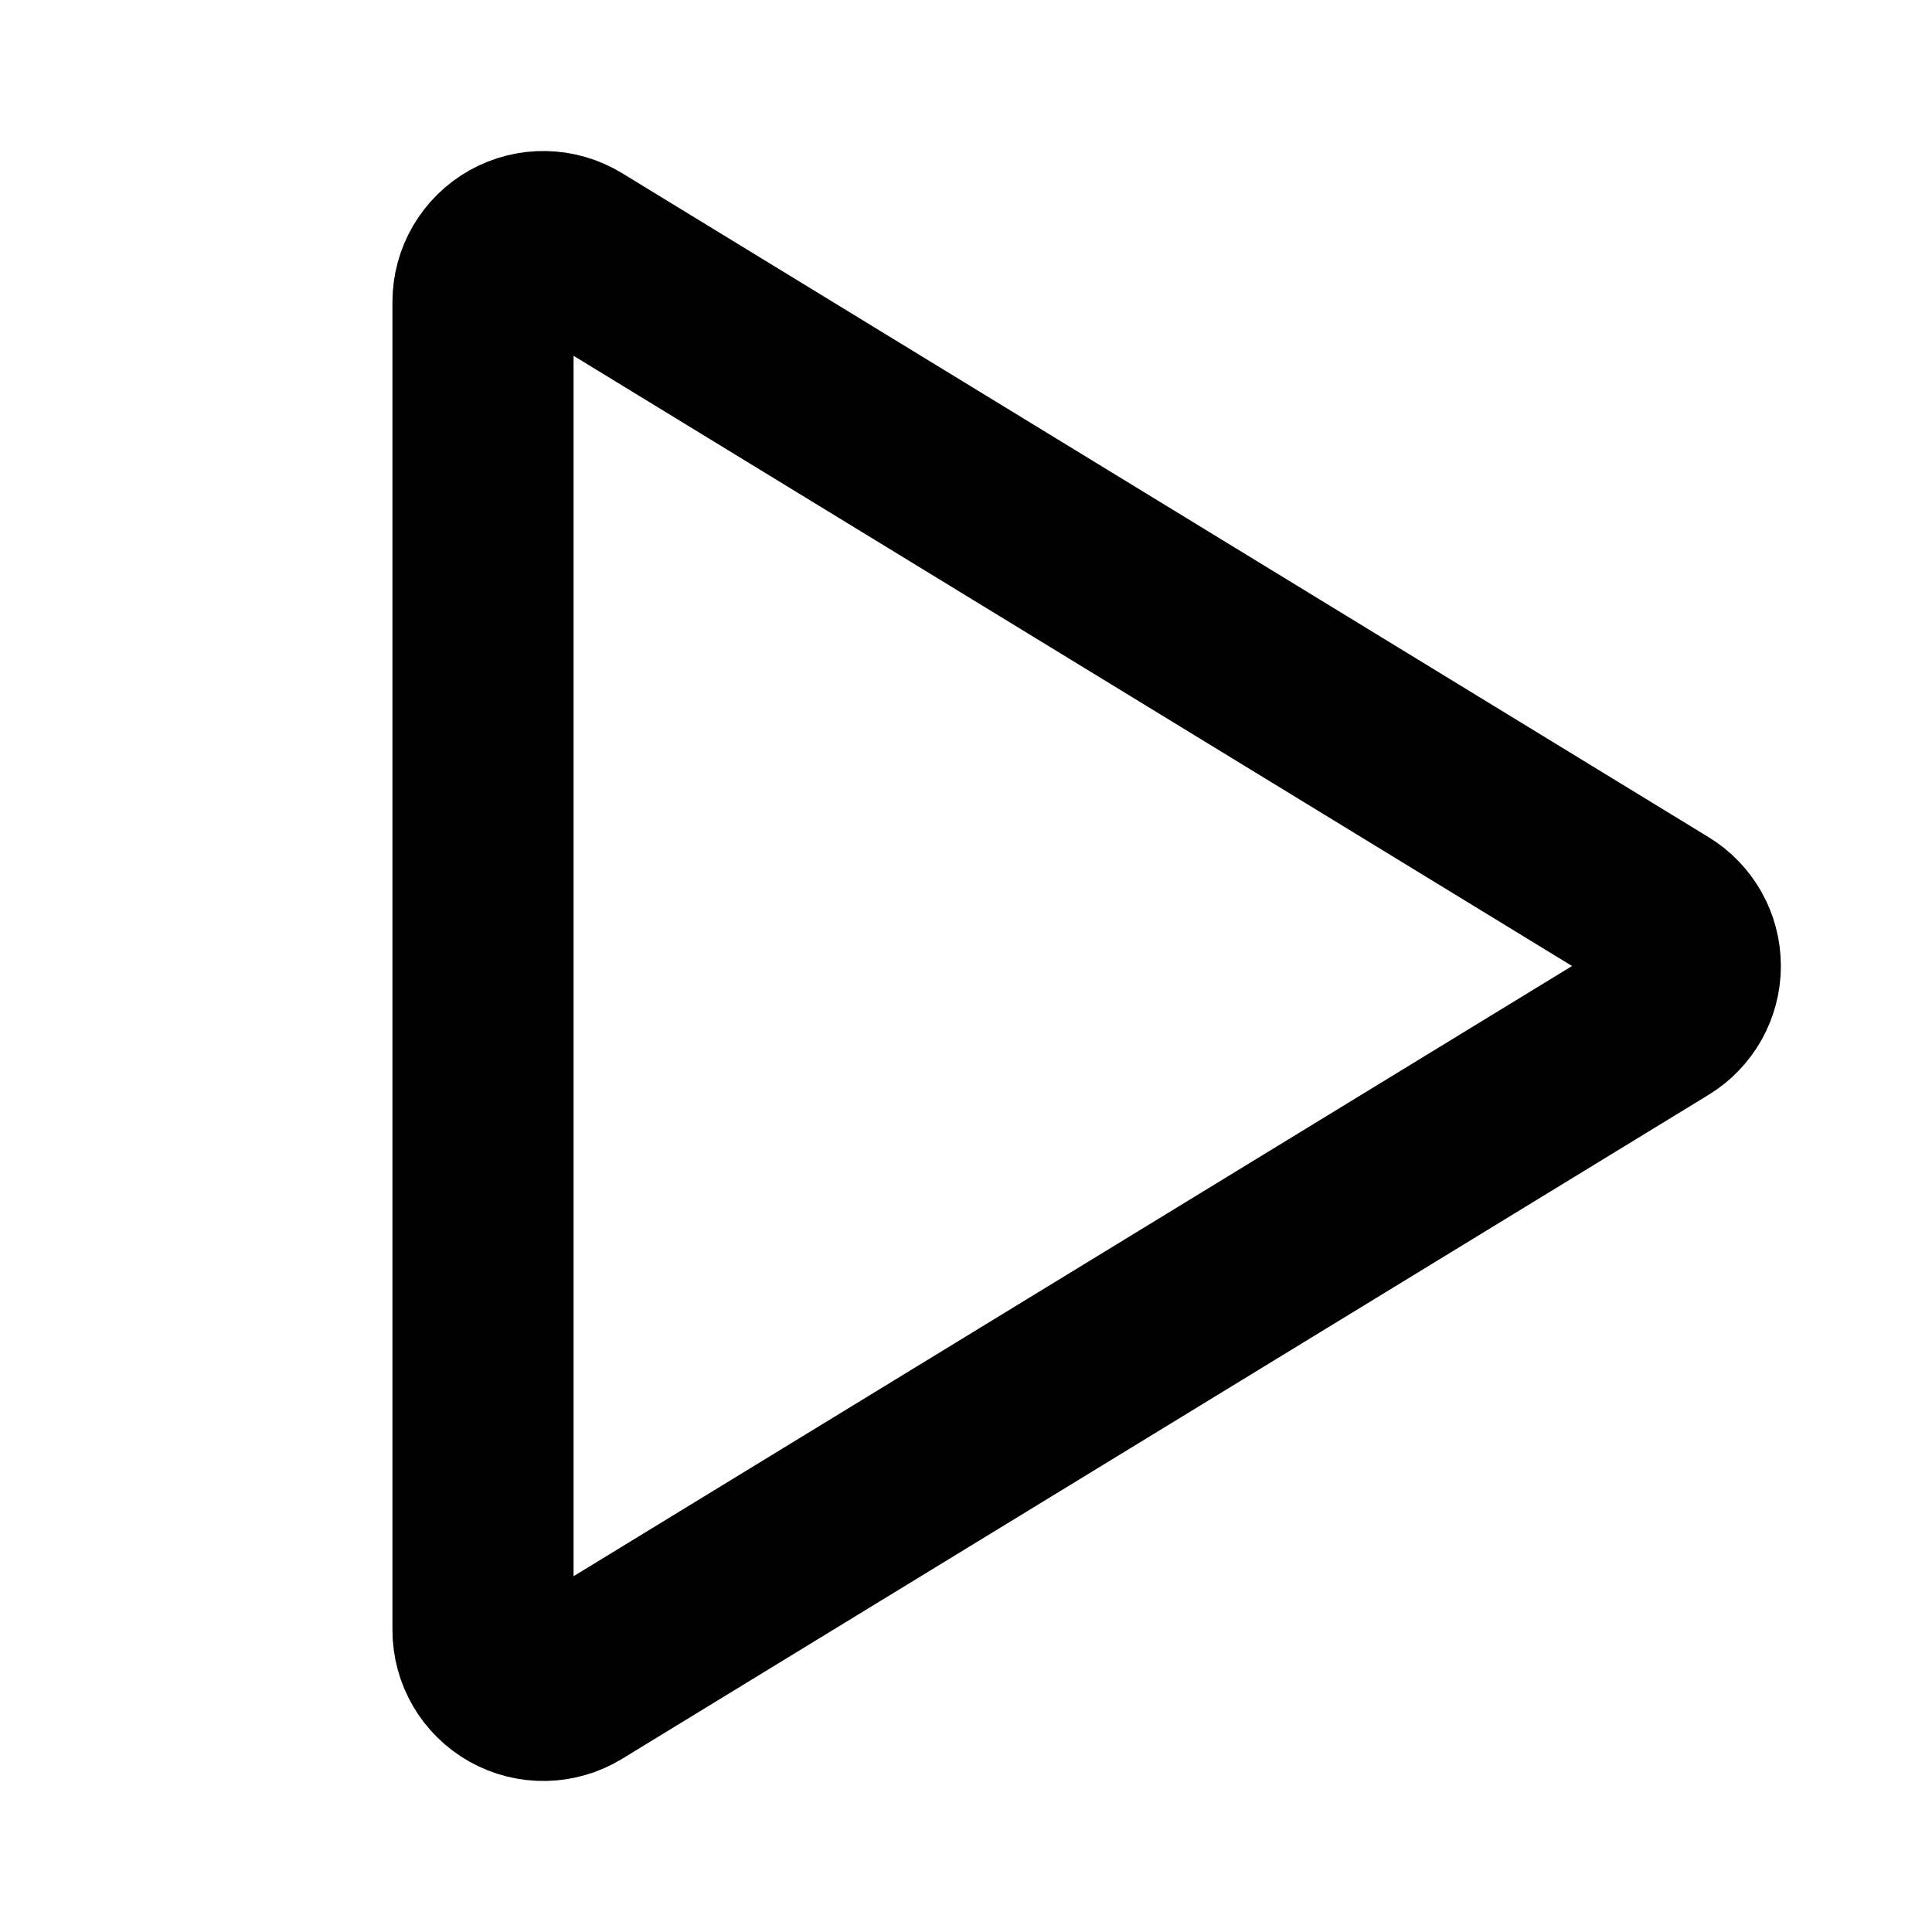
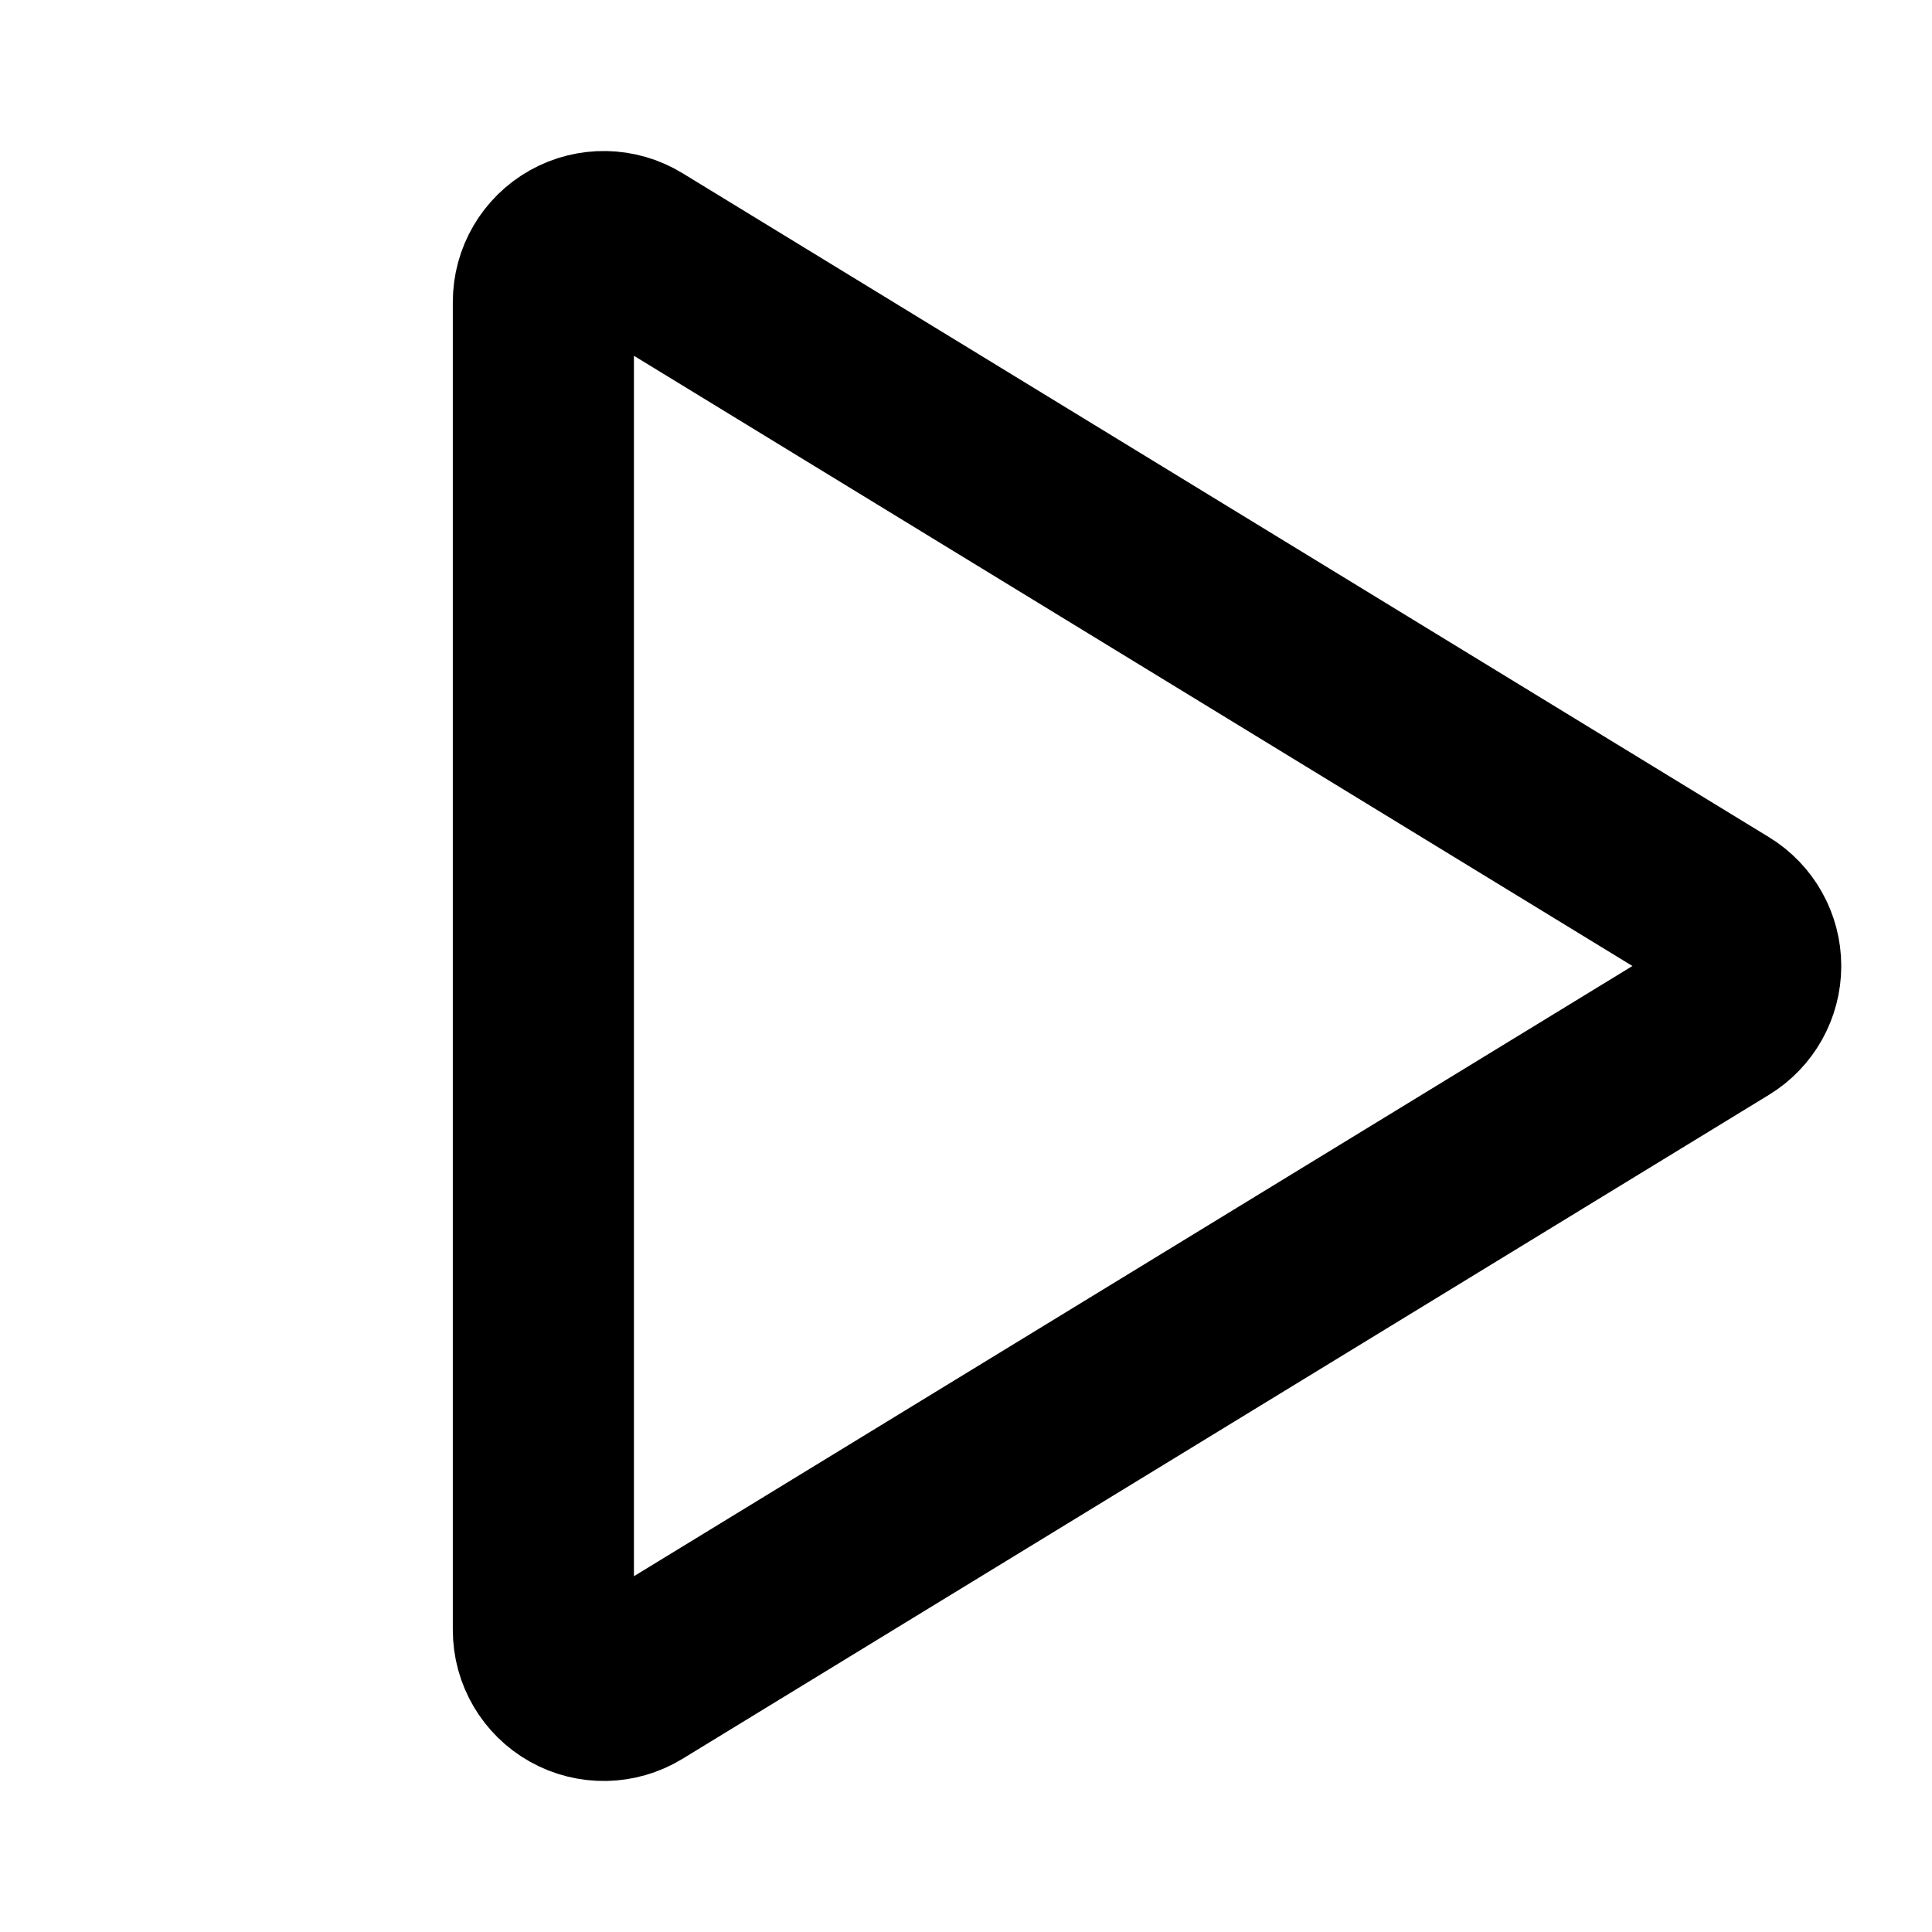
<svg xmlns="http://www.w3.org/2000/svg" id="Layer_1" data-name="Layer 1" viewBox="0 0 256 256">
  <rect width="256" height="256" fill="none" />
-   <path d="M220.148,121.174,76.172,33.185A8,8,0,0,0,64,40.011V215.989a8,8,0,0,0,12.172,6.826l143.977-87.989A8,8,0,0,0,220.148,121.174Z" fill="none" stroke="#000" stroke-linecap="round" stroke-linejoin="round" stroke-width="24" />
+   <path d="M228.148,121.174,84.172,33.185A8,8,0,0,0,72,40.011V215.989a8,8,0,0,0,12.172,6.826l143.977-87.989A8,8,0,0,0,228.148,121.174Z" fill="none" stroke="#000" stroke-linecap="round" stroke-linejoin="round" stroke-width="24" />
</svg>
